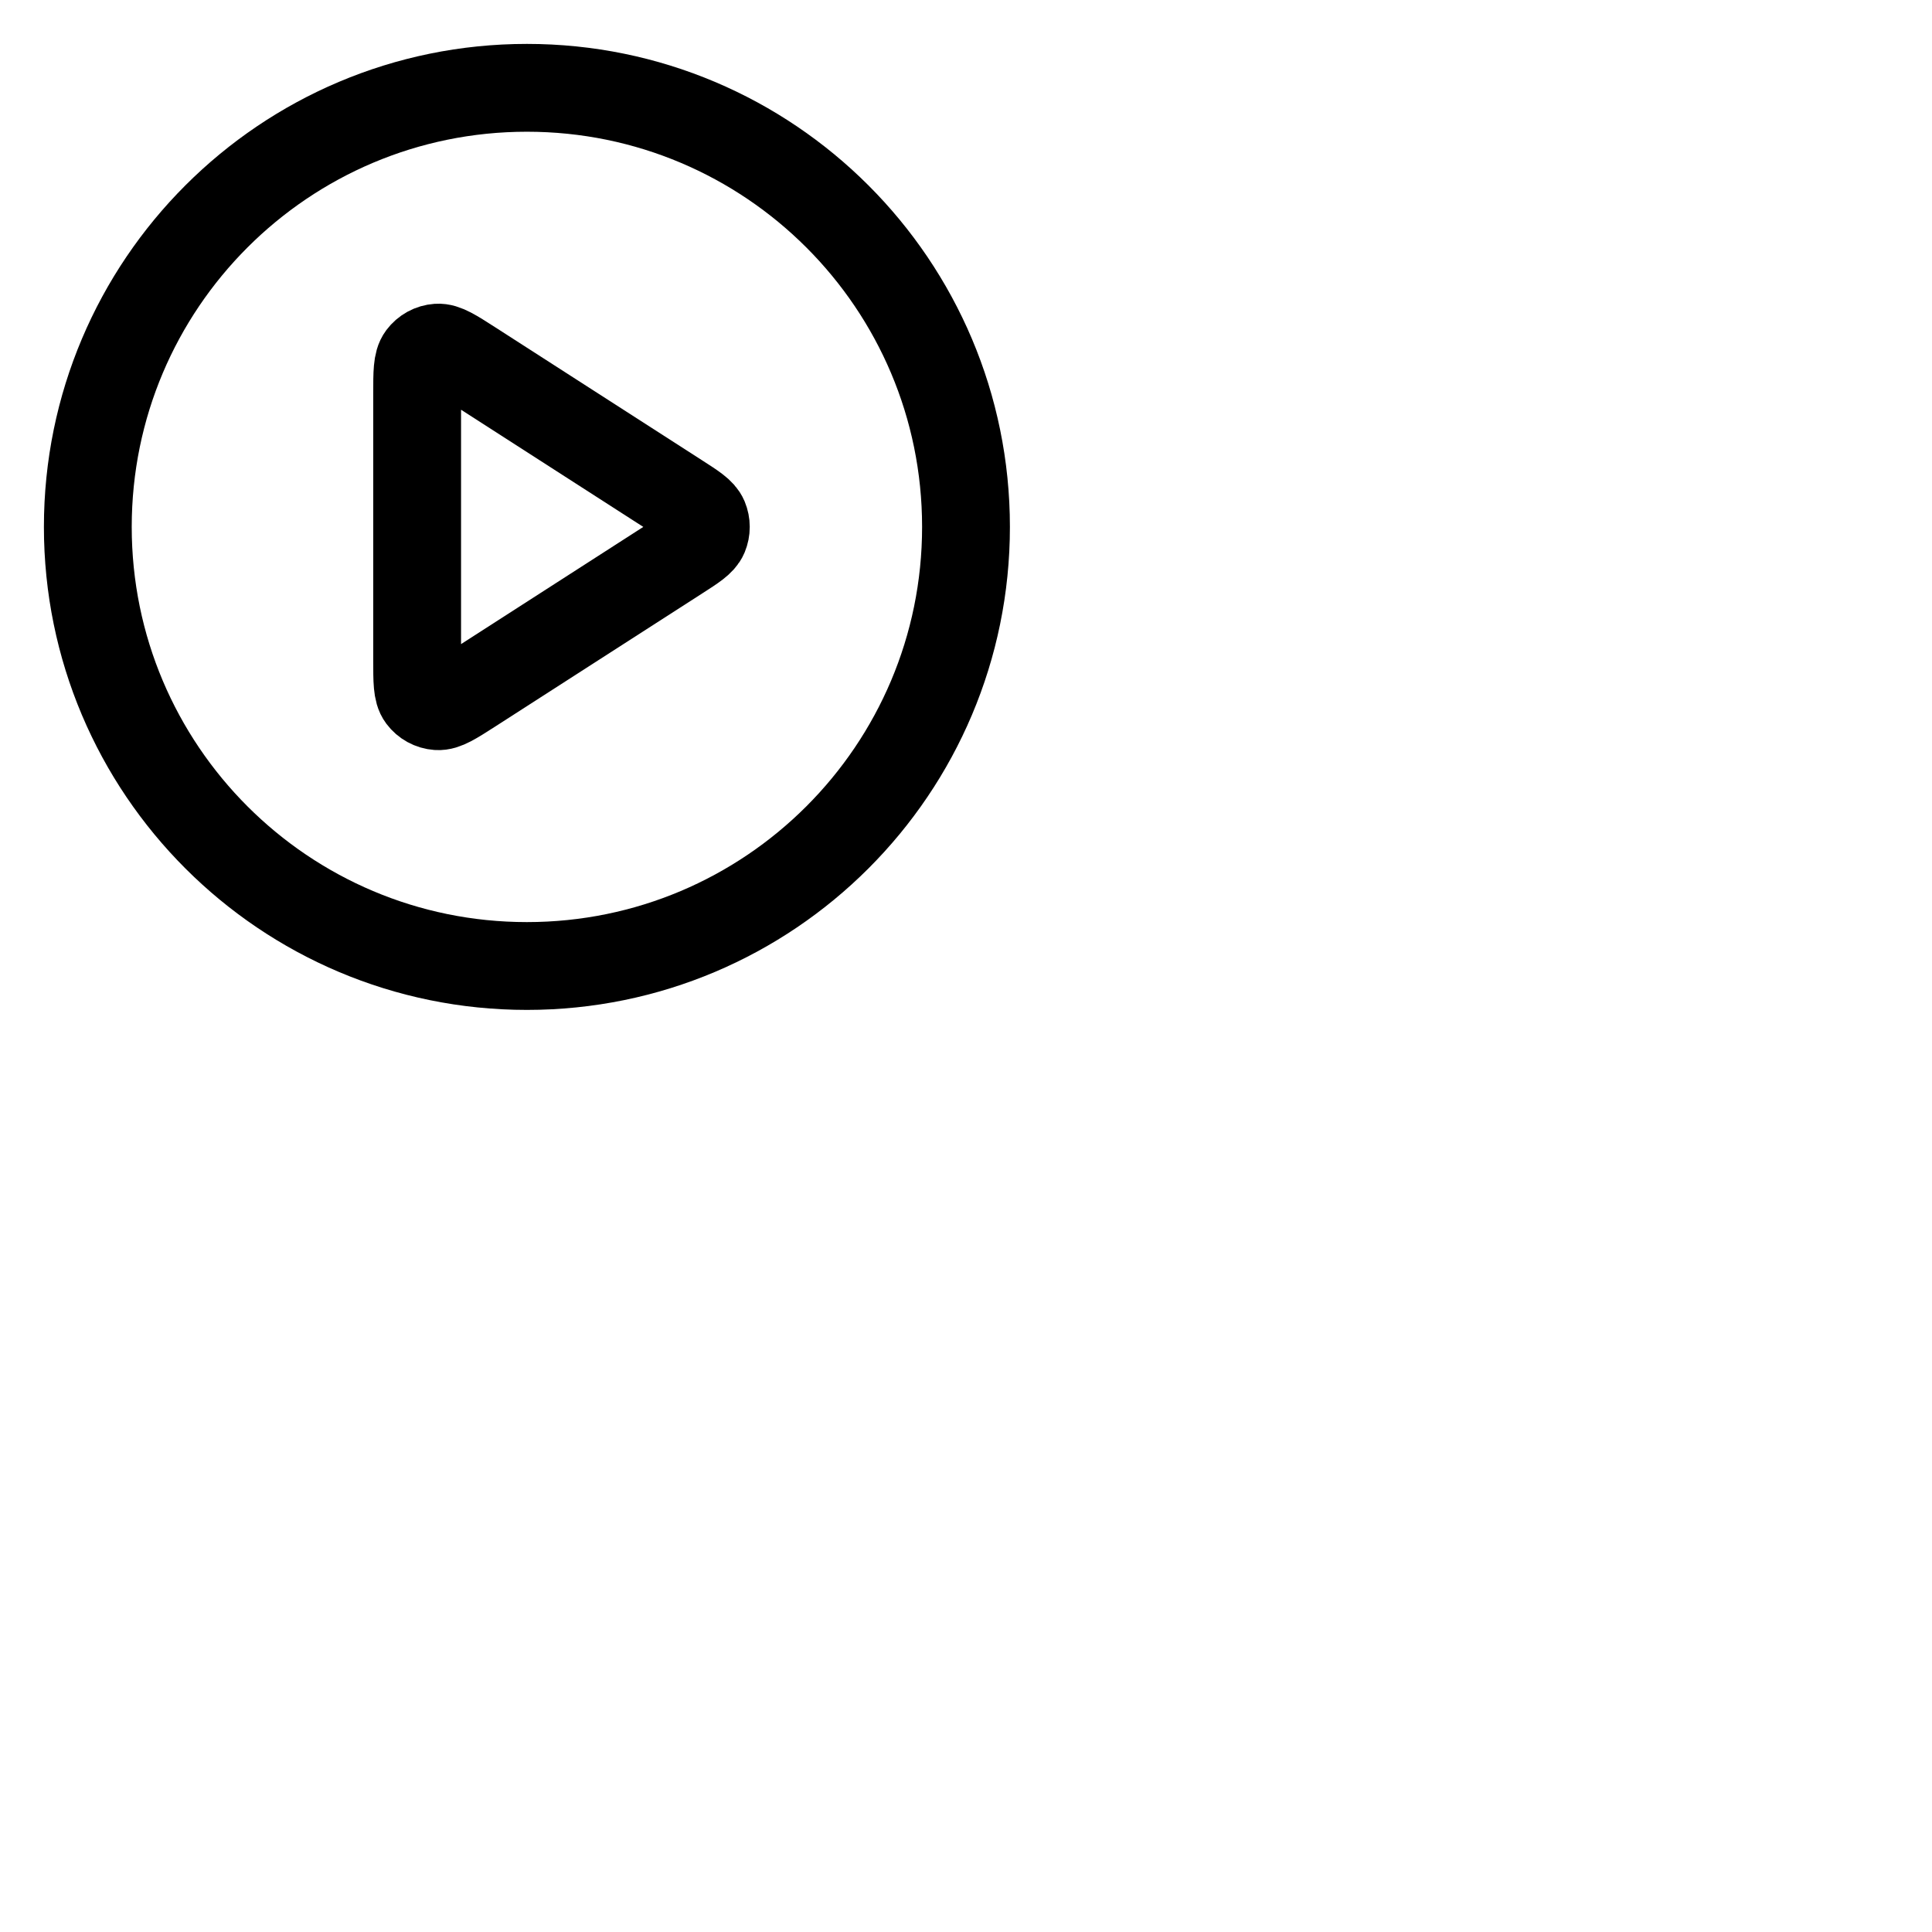
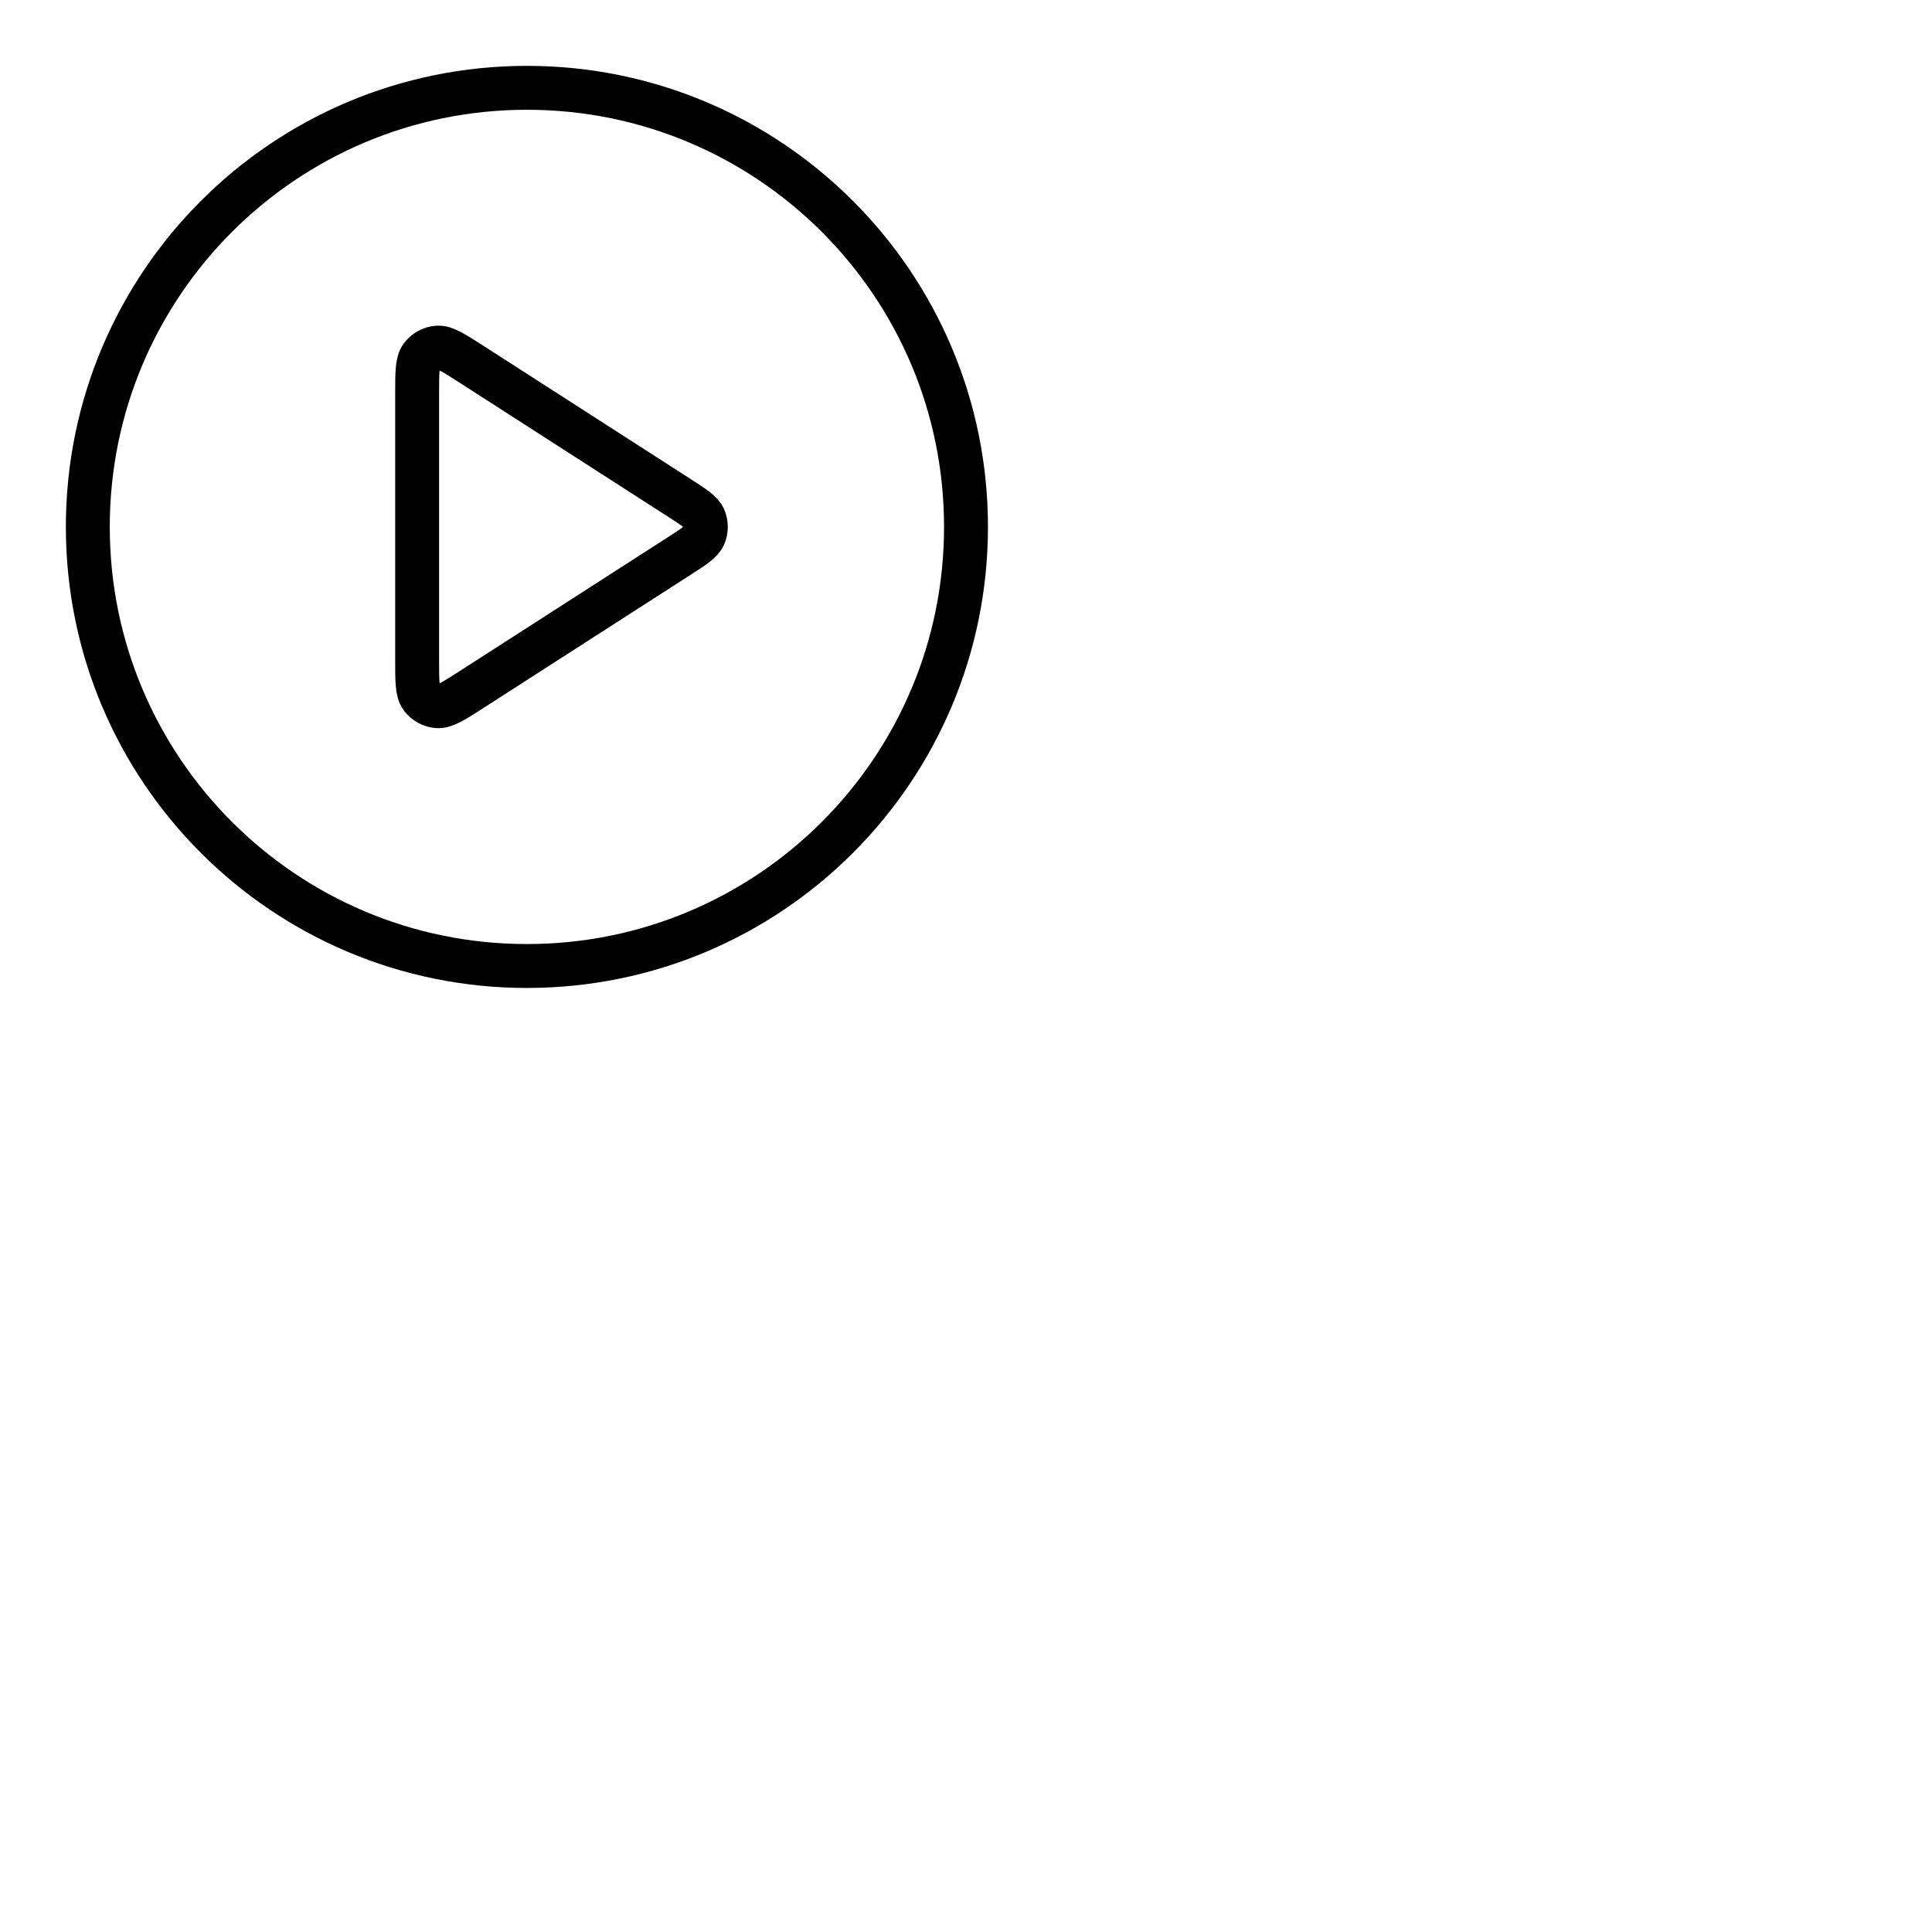
<svg xmlns="http://www.w3.org/2000/svg" width="44" height="44" viewBox="0 0 44 44" fill="none">
-   <path d="M12 22C17.523 22 22 17.523 22 12C22 6.477 17.523 2 12 2C6.477 2 2 6.477 2 12C2 17.523 6.477 22 12 22Z" stroke="black" stroke-width="2" stroke-linecap="round" strokeLinejoin="round" />
-   <path d="M9.5 8.965C9.5 8.488 9.5 8.249 9.6 8.116C9.687 8 9.82 7.927 9.964 7.917C10.13 7.905 10.331 8.034 10.733 8.292L15.453 11.327C15.802 11.551 15.976 11.663 16.036 11.805C16.088 11.93 16.088 12.07 16.036 12.195C15.976 12.337 15.802 12.449 15.453 12.673L10.733 15.708C10.331 15.966 10.13 16.095 9.964 16.083C9.82 16.073 9.687 16 9.6 15.884C9.5 15.751 9.5 15.512 9.5 15.035V8.965Z" stroke="black" stroke-width="2" stroke-linecap="round" strokeLinejoin="round" />
+   <path d="M12 22C17.523 22 22 17.523 22 12C22 6.477 17.523 2 12 2C6.477 2 2 6.477 2 12C2 17.523 6.477 22 12 22Z" stroke="black" strokeWidth="2" strokeLinecap="round" strokeLinejoin="round" />
+   <path d="M9.5 8.965C9.5 8.488 9.5 8.249 9.6 8.116C9.687 8 9.82 7.927 9.964 7.917C10.13 7.905 10.331 8.034 10.733 8.292L15.453 11.327C15.802 11.551 15.976 11.663 16.036 11.805C16.088 11.93 16.088 12.07 16.036 12.195C15.976 12.337 15.802 12.449 15.453 12.673L10.733 15.708C10.331 15.966 10.13 16.095 9.964 16.083C9.82 16.073 9.687 16 9.6 15.884C9.5 15.751 9.5 15.512 9.5 15.035V8.965Z" stroke="black" strokeWidth="2" strokeLinecap="round" strokeLinejoin="round" />
</svg>
